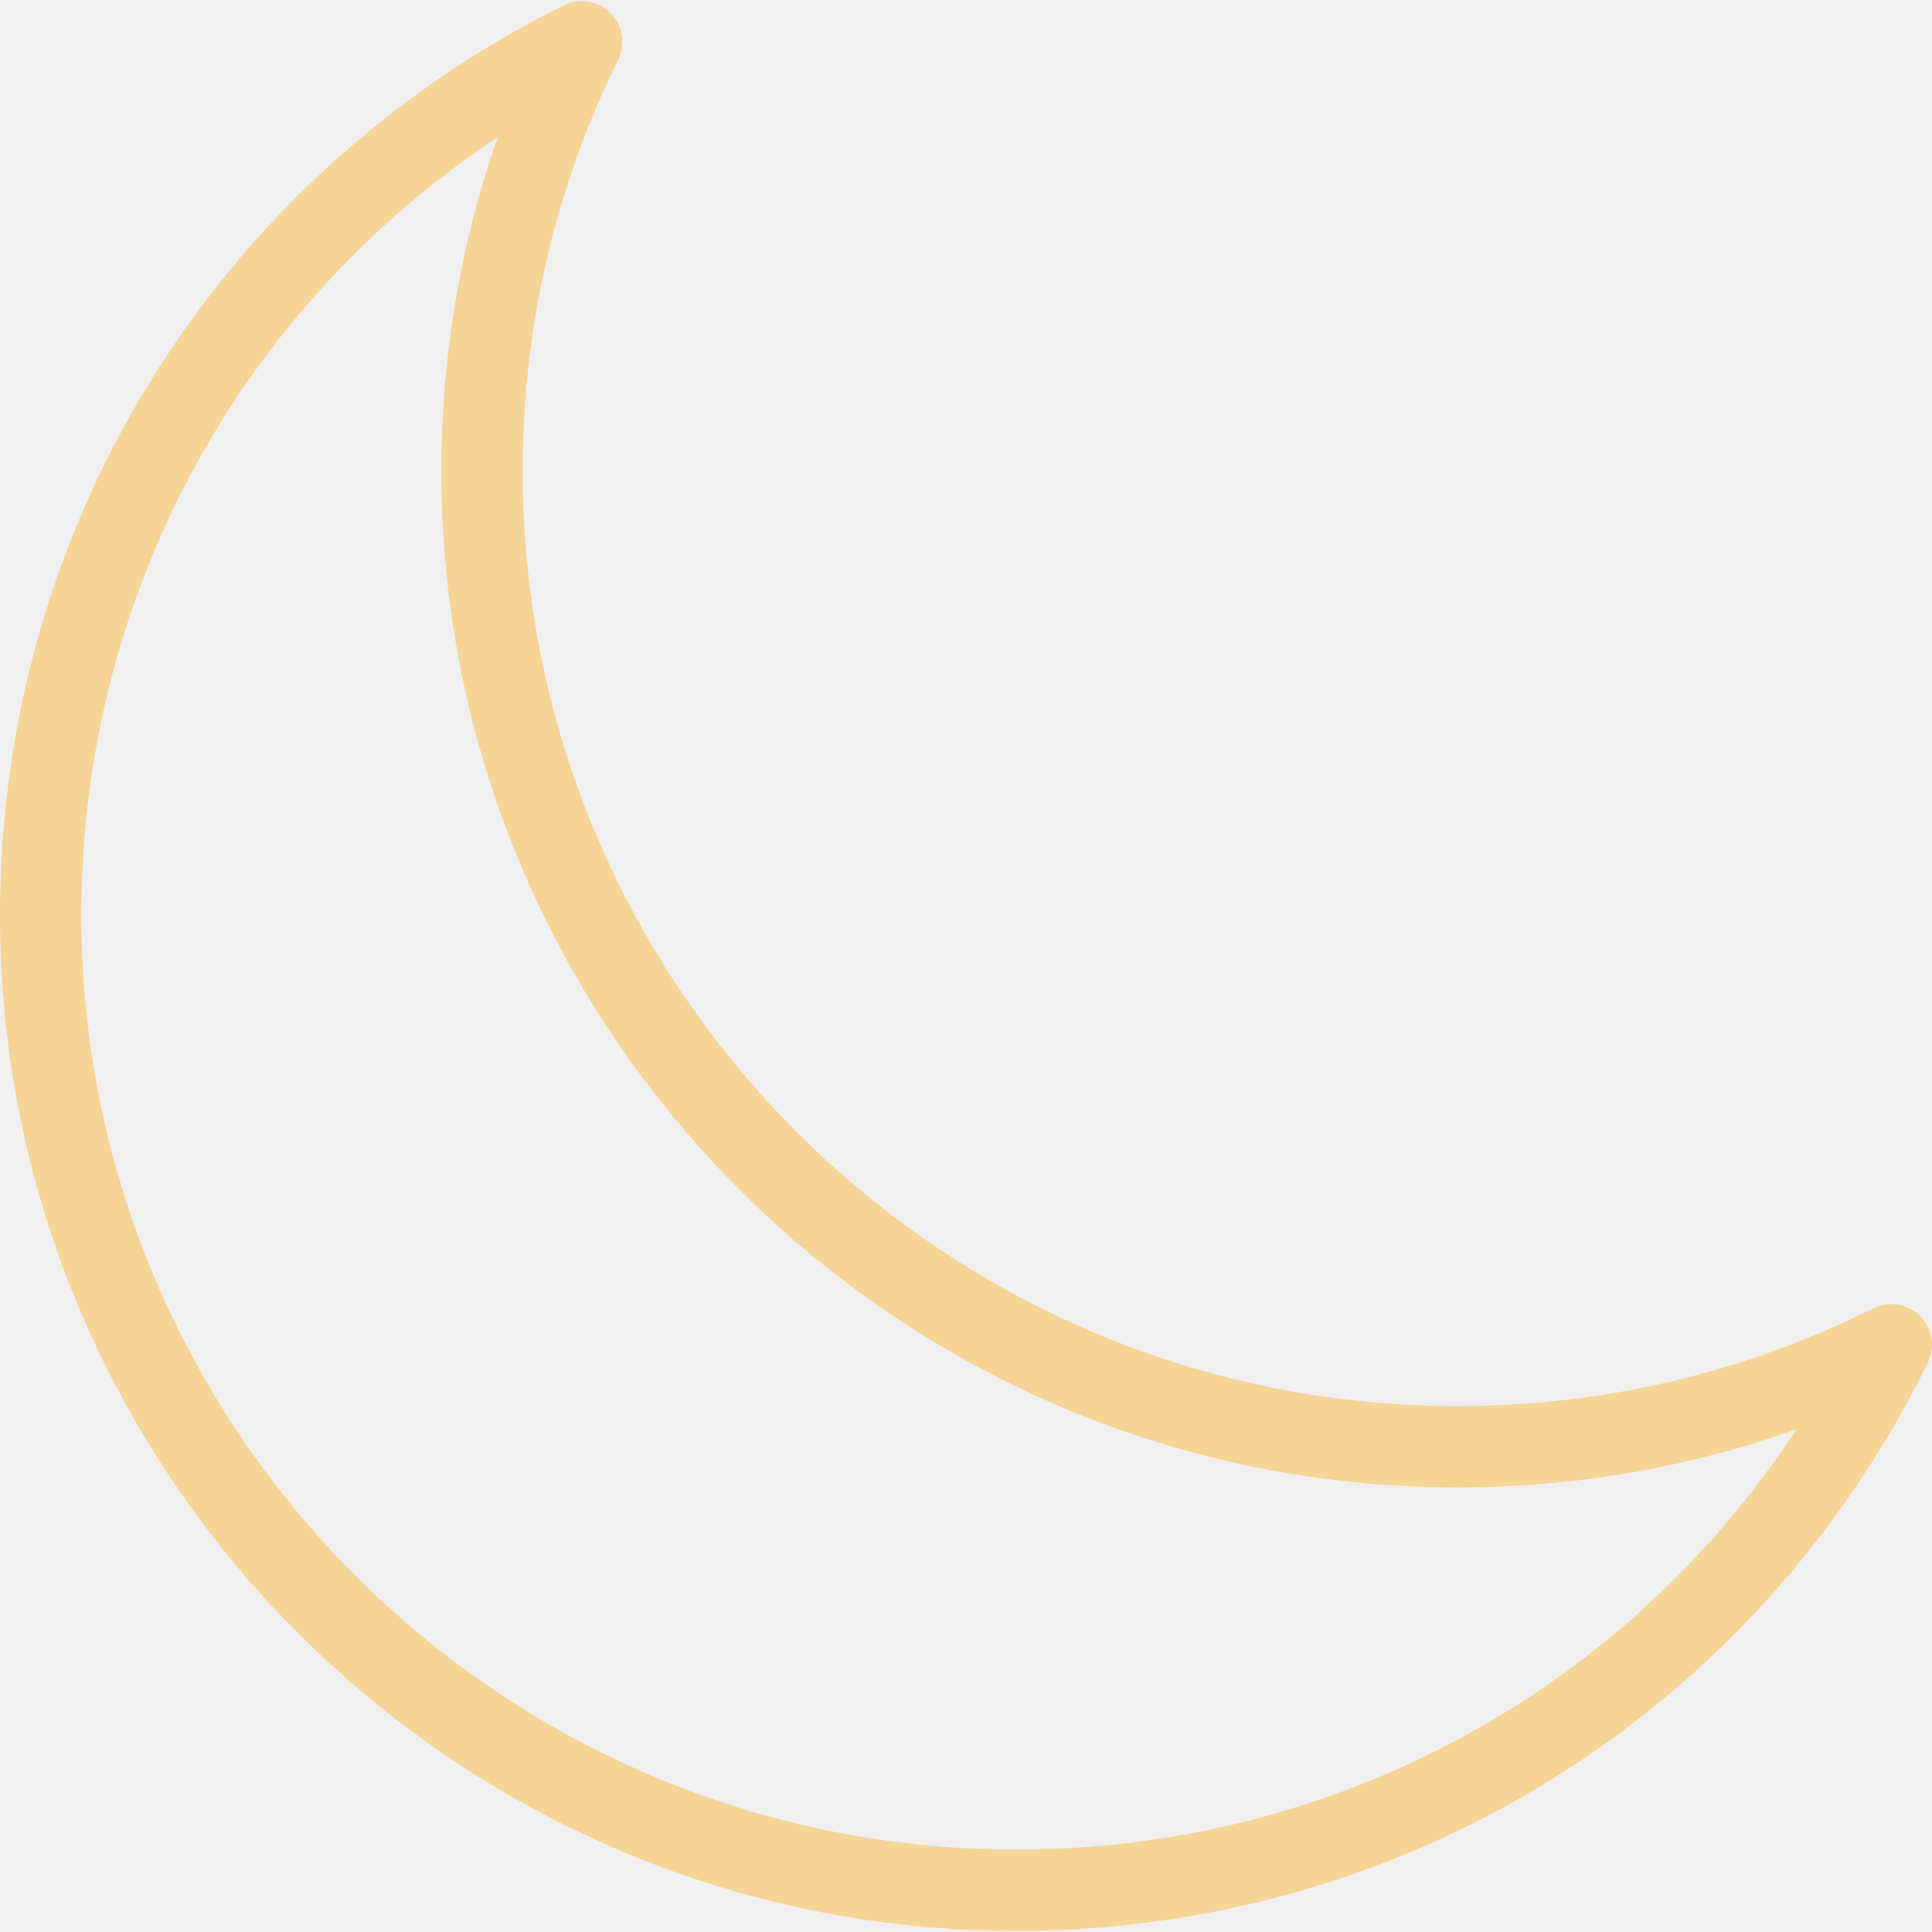
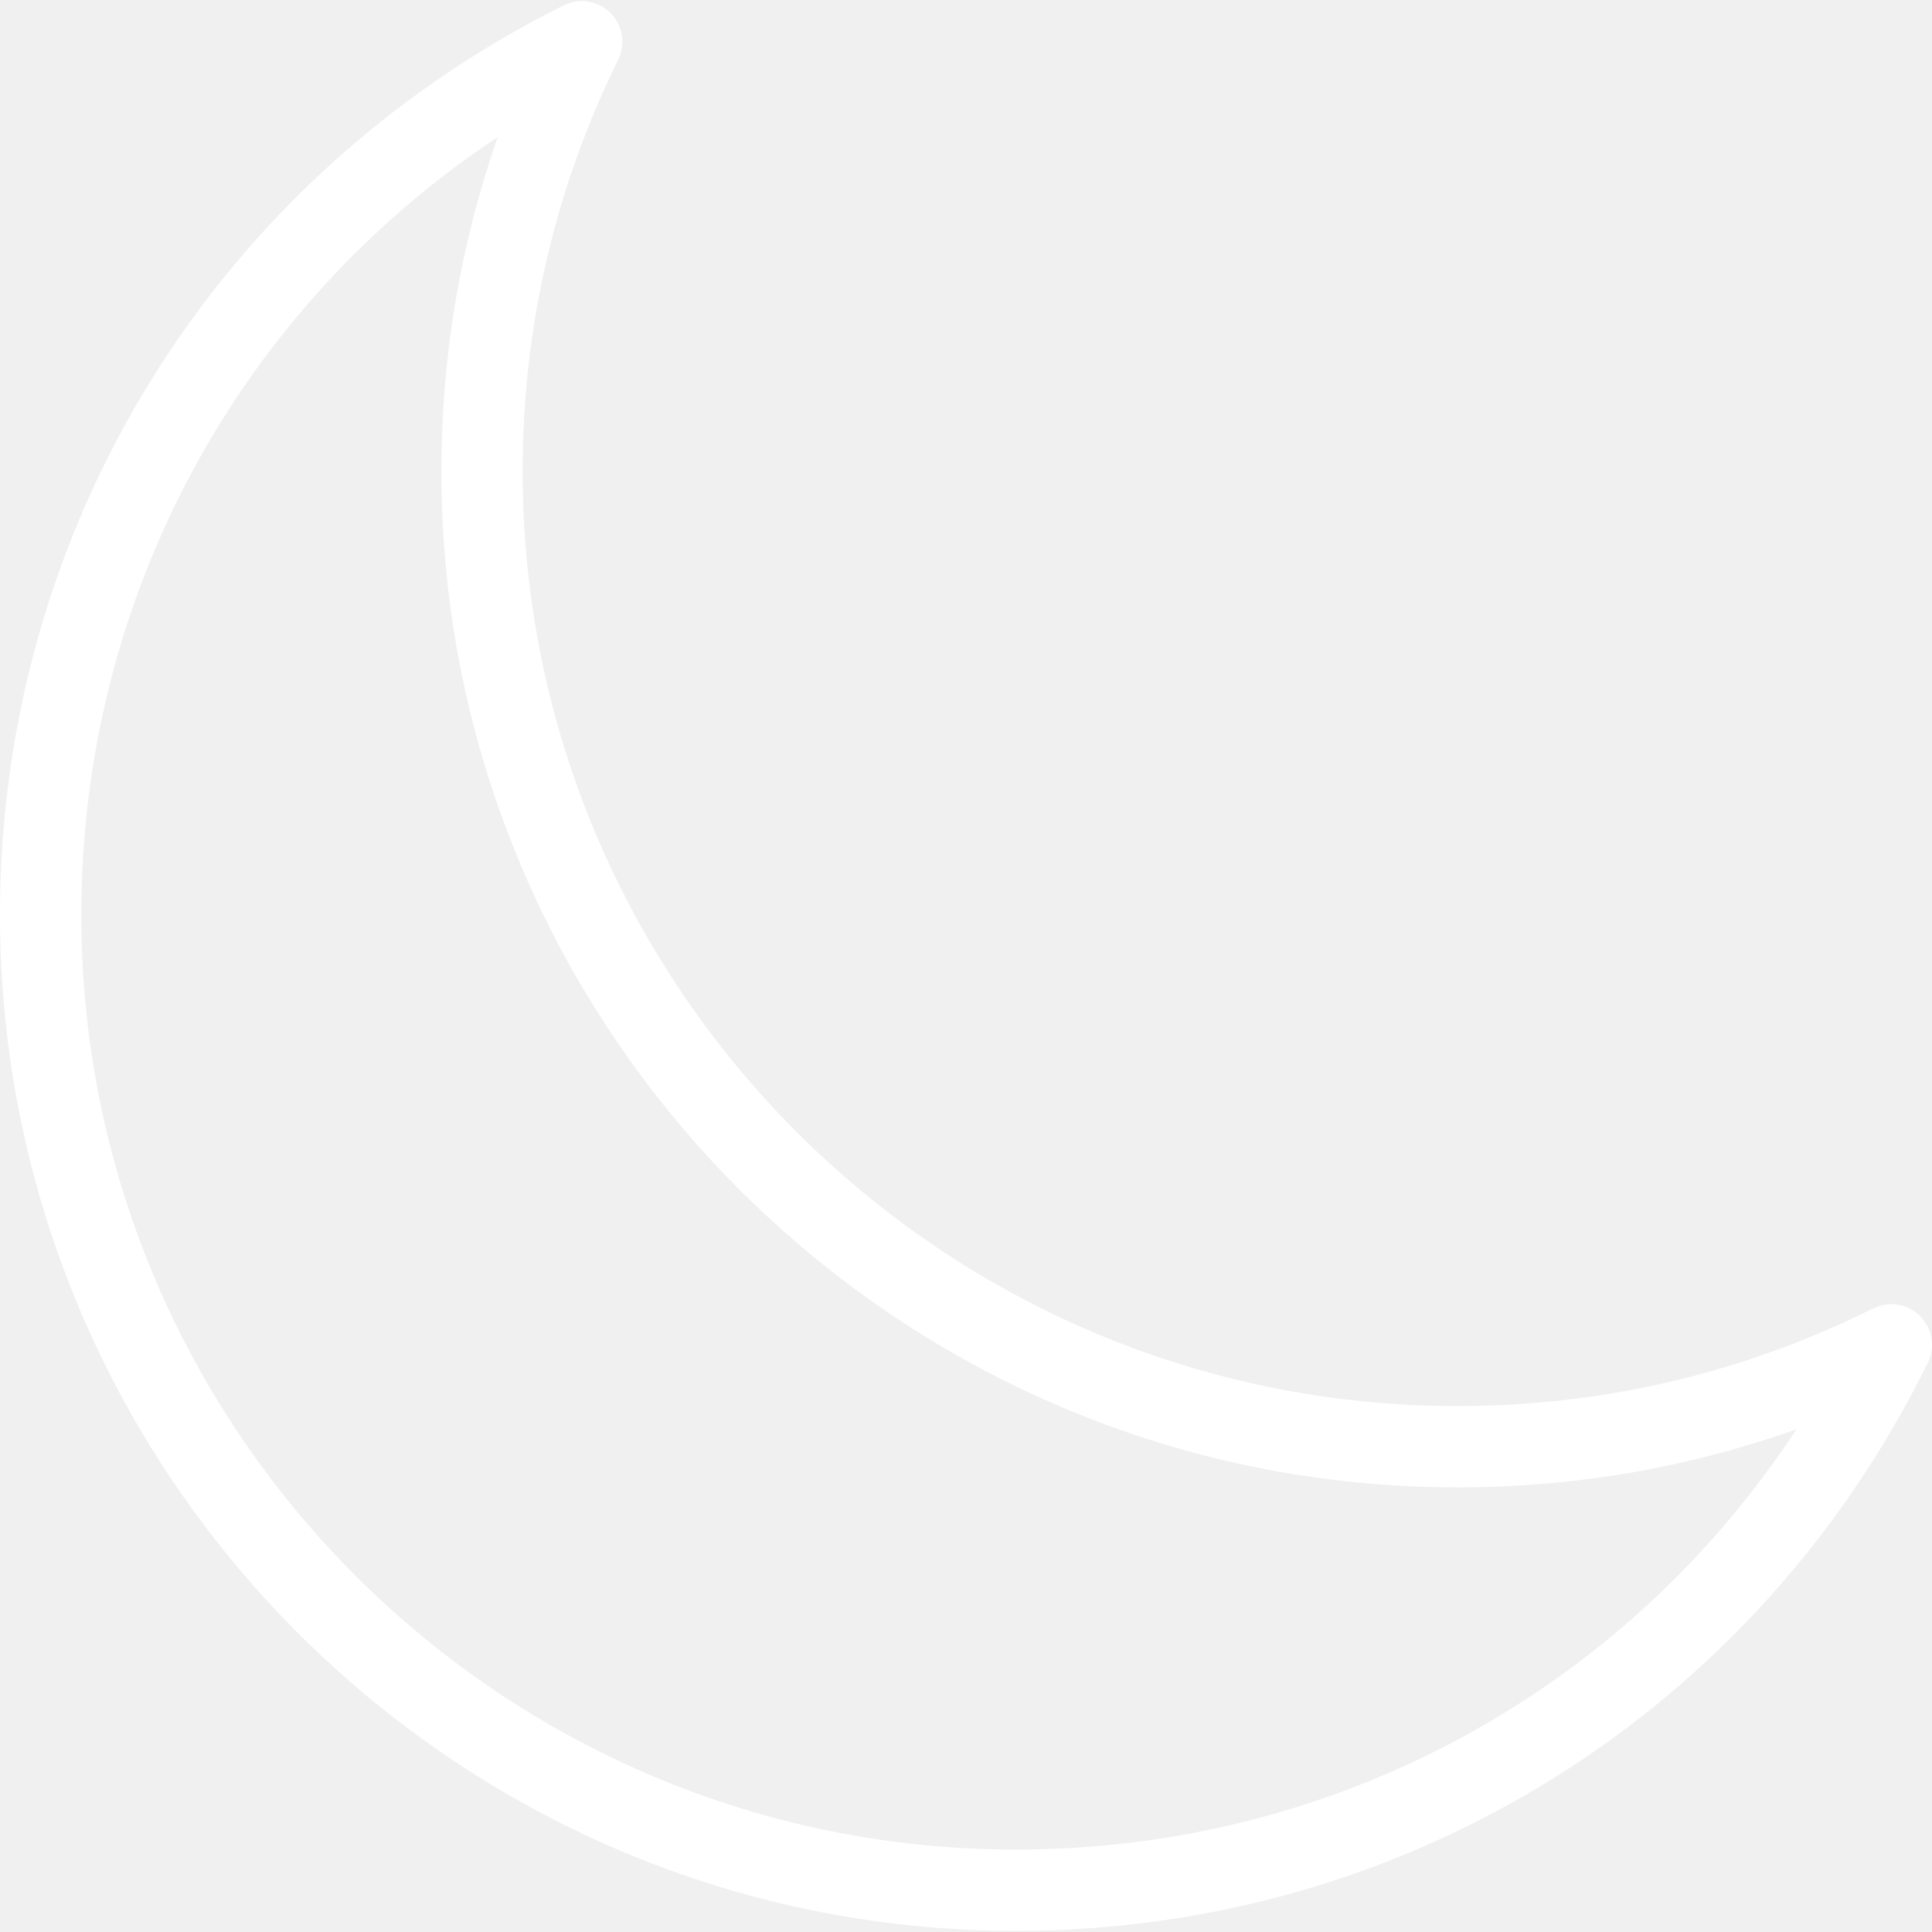
- <svg xmlns="http://www.w3.org/2000/svg" version="1.1" id="Capa_1" x="0px" y="0px" viewBox="0 0 47.539 47.539" style="enable-background:new 0 0 47.539 47.539;" xml:space="preserve" height="100" width="100">
+ <svg xmlns="http://www.w3.org/2000/svg" version="1.1" id="Capa_1" x="0px" y="0px" viewBox="0 0 47.539 47.539" style="enable-background:new 0 0 47.539 47.539;" xml:space="preserve" height="100%" width="100%">
  <g>
    <g>
-       <path style="fill:rgb(245,212,150);" d="M24.997,47.511C11.214,47.511,0,36.298,0,22.515C0,12.969,5.314,4.392,13.869,0.132    c0.385-0.191,0.848-0.117,1.151,0.186s0.381,0.766,0.192,1.15C13.651,4.64,12.86,8.05,12.86,11.601    c0,12.681,10.316,22.997,22.997,22.997c3.59,0,7.033-0.809,10.236-2.403c0.386-0.191,0.848-0.117,1.151,0.186    c0.304,0.303,0.381,0.766,0.192,1.15C43.196,42.153,34.597,47.511,24.997,47.511z M12.248,3.372C5.862,7.608,2,14.709,2,22.515    c0,12.68,10.316,22.996,22.997,22.996c7.854,0,14.981-3.898,19.207-10.343c-2.668,0.95-5.464,1.43-8.346,1.43    c-13.783,0-24.997-11.214-24.997-24.997C10.861,8.761,11.327,6.005,12.248,3.372z" />
+       <path style="fill:white;" d="M24.997,47.511C11.214,47.511,0,36.298,0,22.515C0,12.969,5.314,4.392,13.869,0.132    c0.385-0.191,0.848-0.117,1.151,0.186s0.381,0.766,0.192,1.15C13.651,4.64,12.86,8.05,12.86,11.601    c0,12.681,10.316,22.997,22.997,22.997c3.59,0,7.033-0.809,10.236-2.403c0.386-0.191,0.848-0.117,1.151,0.186    c0.304,0.303,0.381,0.766,0.192,1.15C43.196,42.153,34.597,47.511,24.997,47.511z M12.248,3.372C5.862,7.608,2,14.709,2,22.515    c0,12.68,10.316,22.996,22.997,22.996c7.854,0,14.981-3.898,19.207-10.343c-2.668,0.95-5.464,1.43-8.346,1.43    c-13.783,0-24.997-11.214-24.997-24.997C10.861,8.761,11.327,6.005,12.248,3.372z" />
    </g>
  </g>
  <g>
</g>
  <g>
</g>
  <g>
</g>
  <g>
</g>
  <g>
</g>
  <g>
</g>
  <g>
</g>
  <g>
</g>
  <g>
</g>
  <g>
</g>
  <g>
</g>
  <g>
</g>
  <g>
</g>
  <g>
</g>
  <g>
</g>
</svg>
